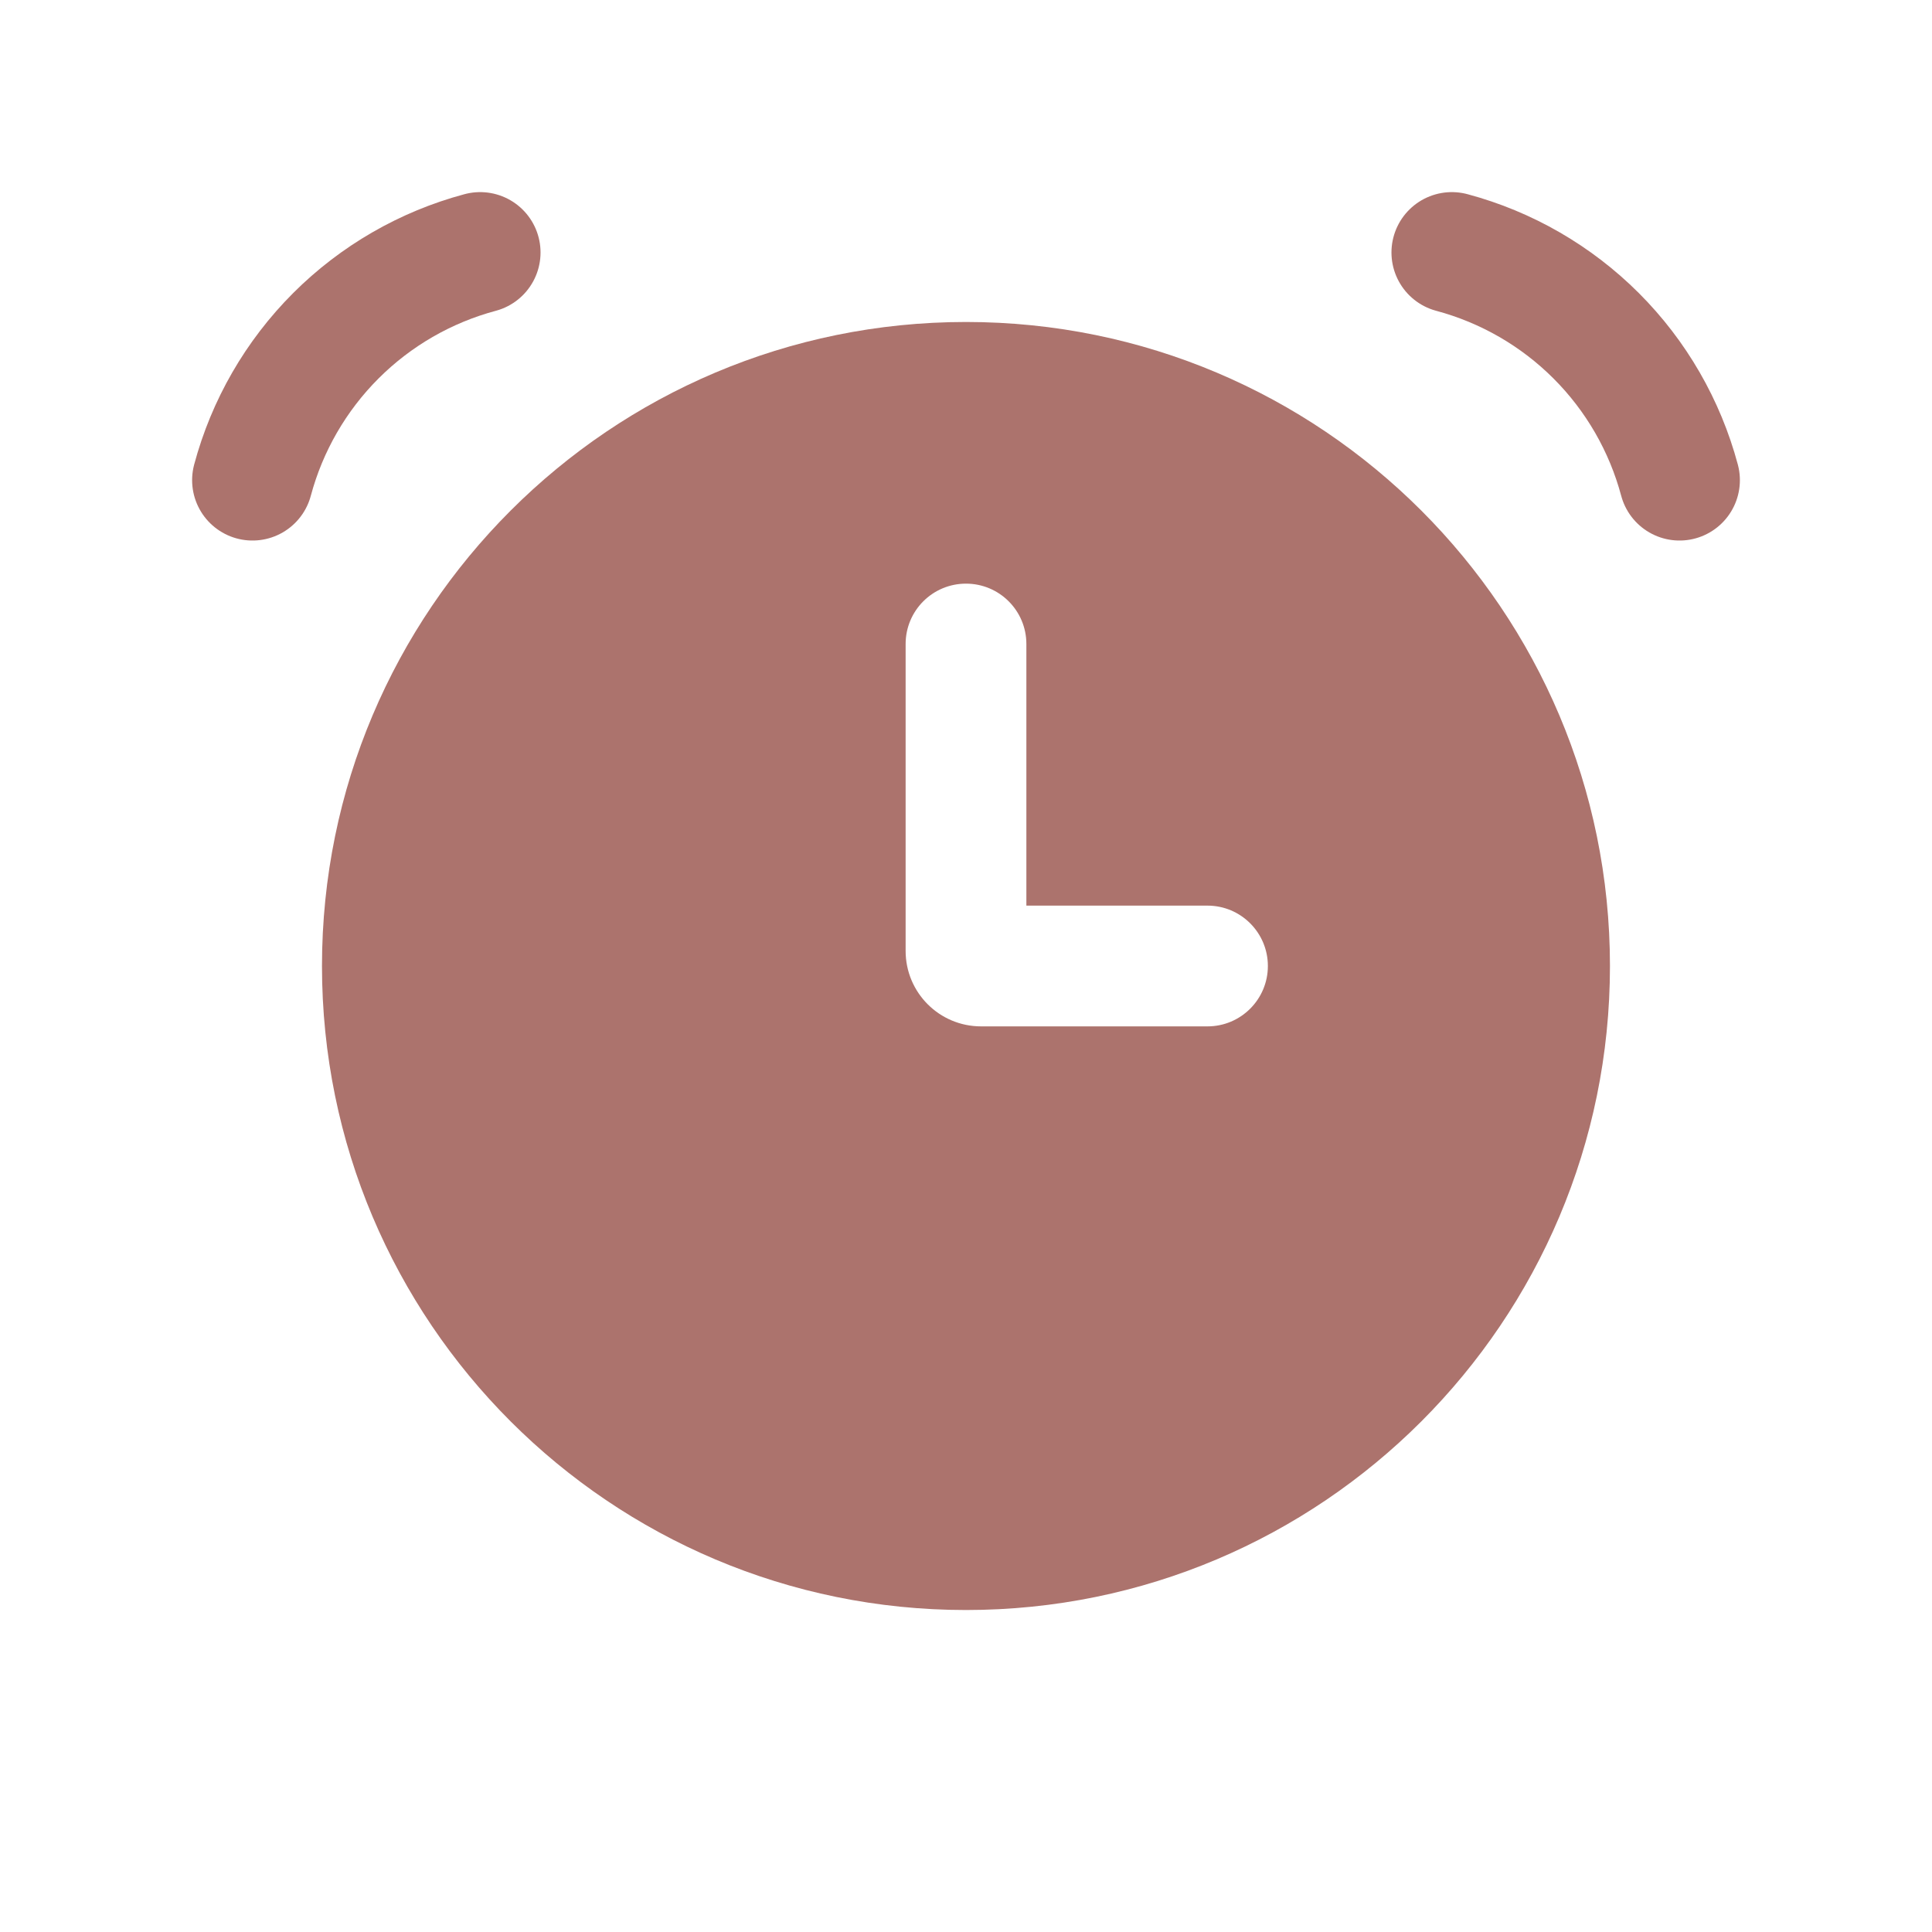
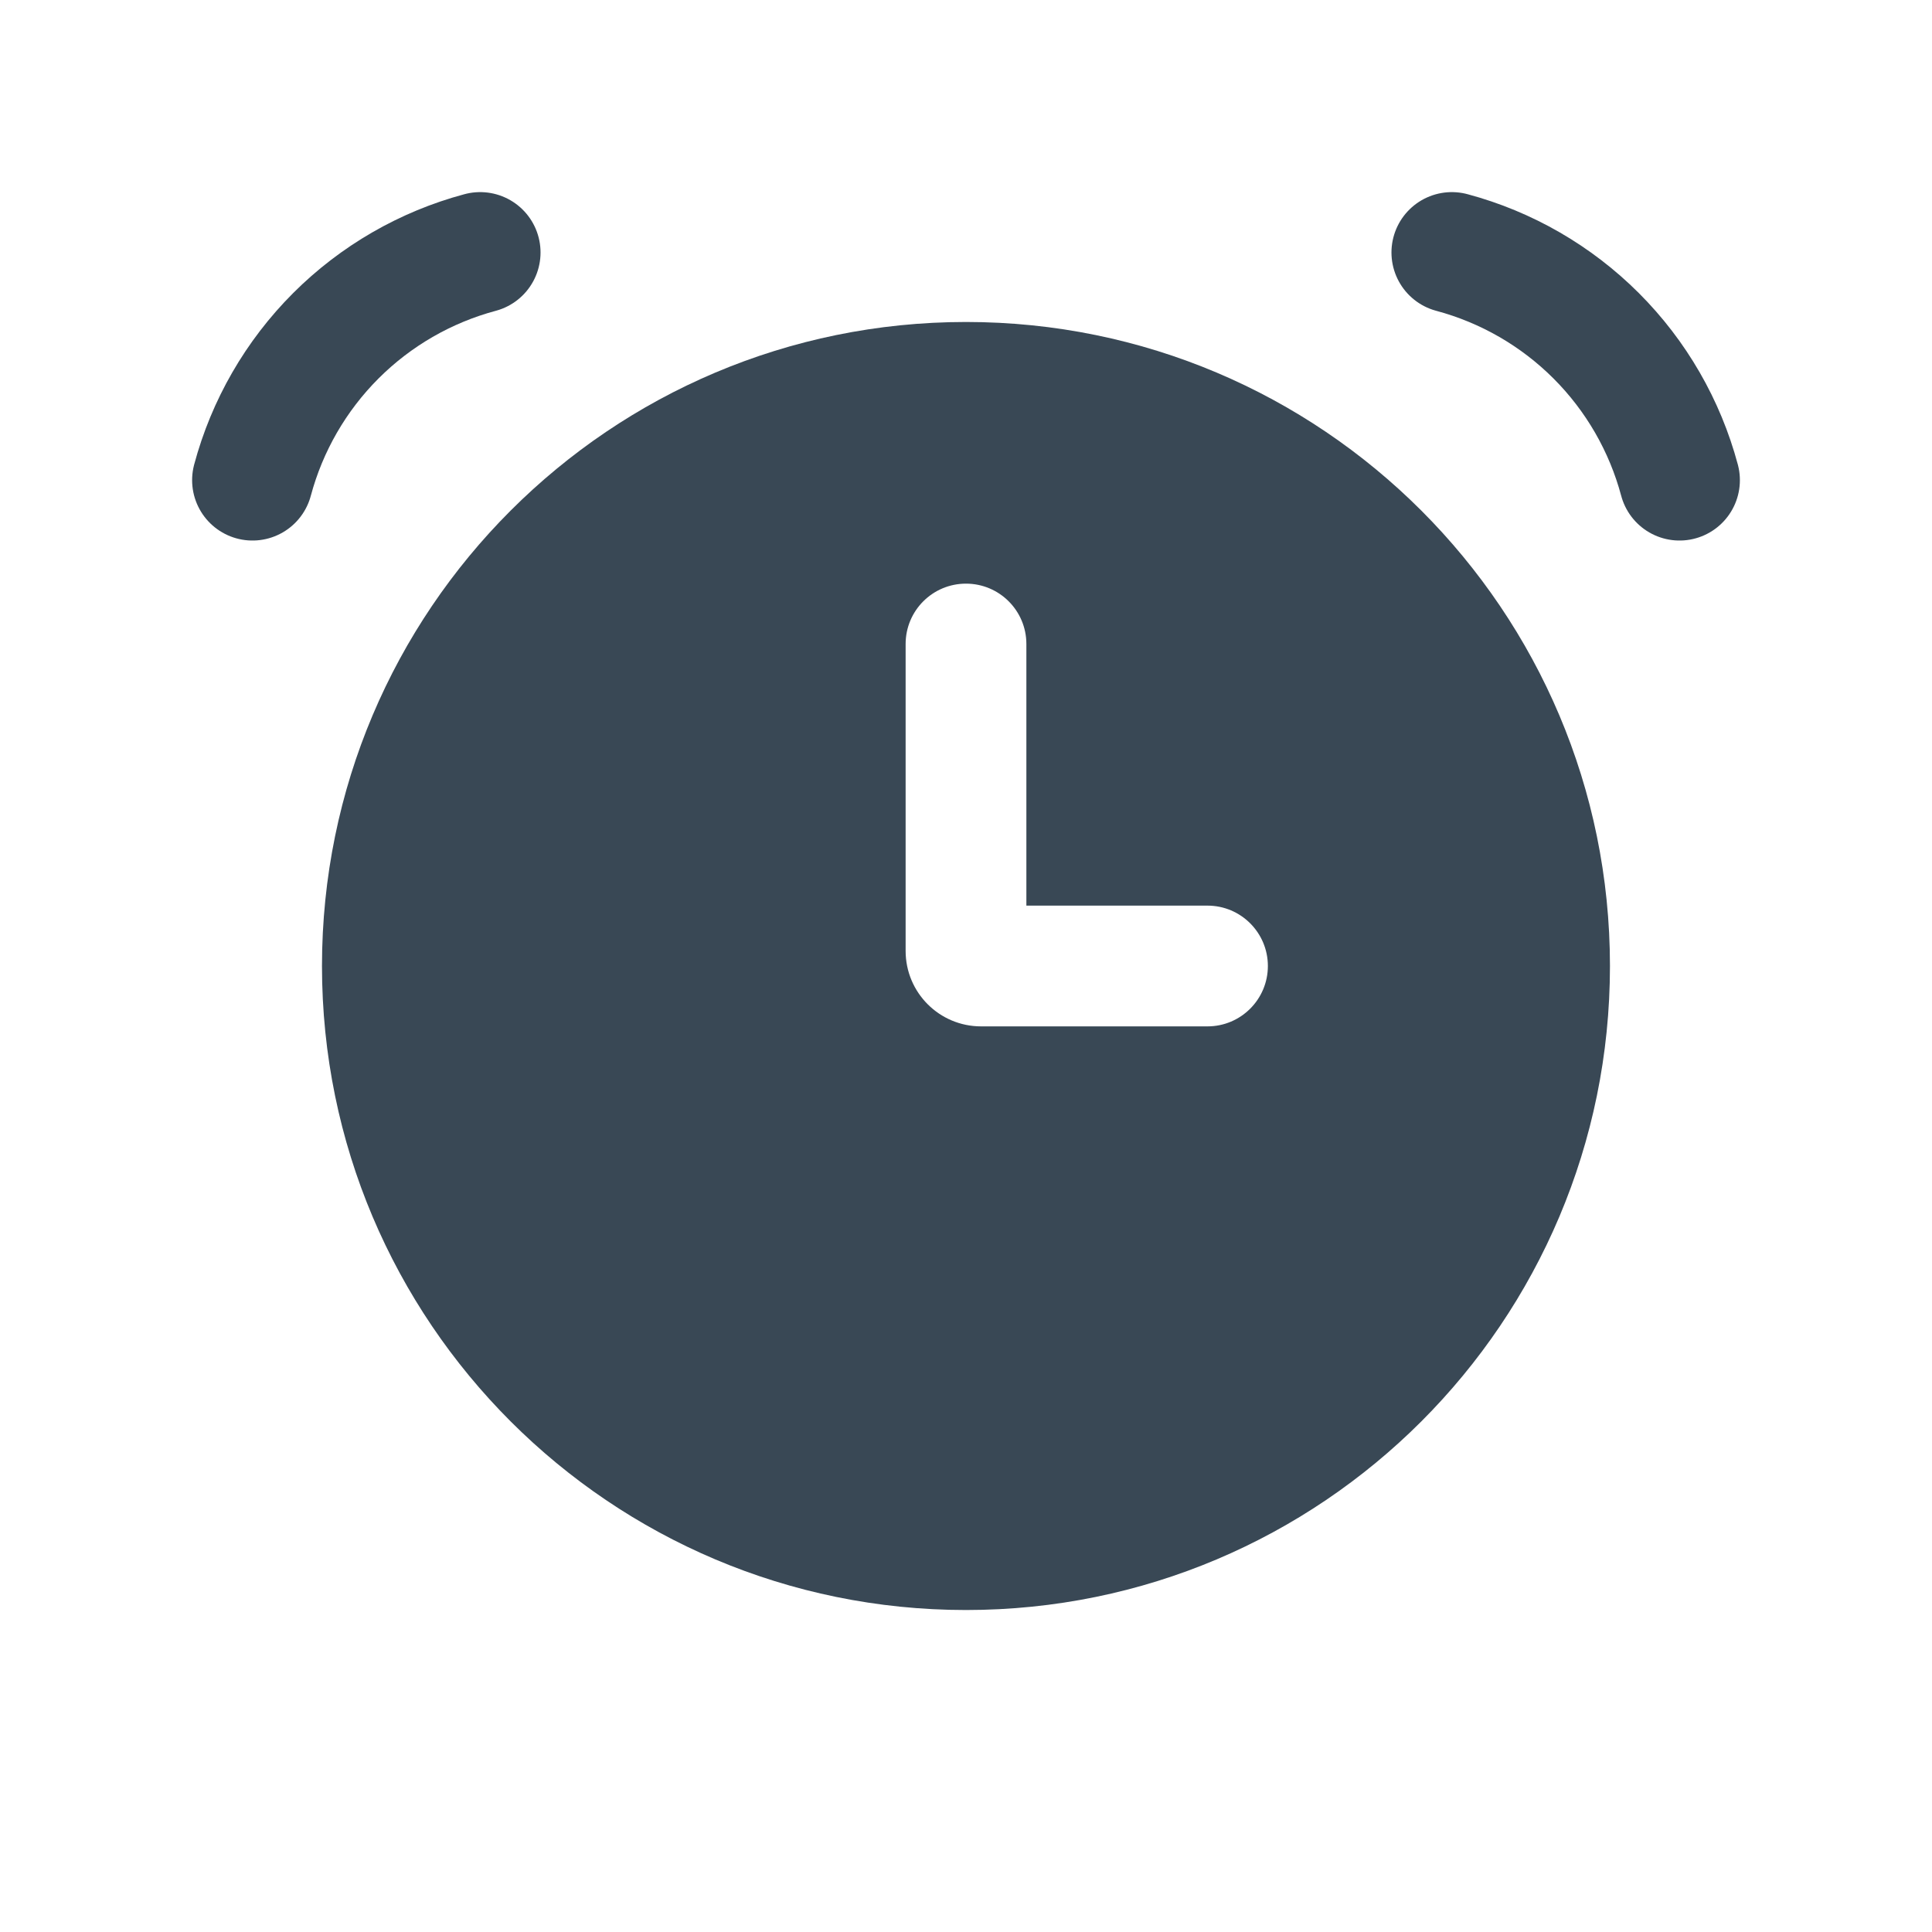
<svg xmlns="http://www.w3.org/2000/svg" width="32" height="32" viewBox="0 0 32 32" fill="none">
  <g id="Clock_fill">
-     <path id="Ellipse 55" d="M7.953 4.182C7.049 4.424 6.224 4.9 5.562 5.562C4.9 6.224 4.424 7.049 4.182 7.953" stroke="#AC736D" stroke-width="2" stroke-linecap="round" />
-     <path id="Ellipse 56" d="M24.047 4.182C24.951 4.424 25.776 4.9 26.438 5.562C27.1 6.224 27.576 7.049 27.818 7.953" stroke="#AC736D" stroke-width="2" stroke-linecap="round" />
-     <path id="Subtract" fill-rule="evenodd" clip-rule="evenodd" d="M16 26.667C21.891 26.667 26.666 21.891 26.666 16C26.666 10.109 21.891 5.333 16 5.333C10.109 5.333 5.333 10.109 5.333 16C5.333 21.891 10.109 26.667 16 26.667ZM17 10.667C17 10.114 16.552 9.667 16 9.667C15.447 9.667 15 10.114 15 10.667V15.75C15 16.441 15.559 17 16.25 17H20C20.552 17 21 16.552 21 16C21 15.448 20.552 15 20 15H17V10.667Z" fill="#AC736D" />
+     <path id="Ellipse 55" d="M7.953 4.182C7.049 4.424 6.224 4.9 5.562 5.562C4.9 6.224 4.424 7.049 4.182 7.953" stroke="#394855" stroke-width="2" stroke-linecap="round" />
+     <path id="Ellipse 56" d="M24.047 4.182C24.951 4.424 25.776 4.9 26.438 5.562C27.1 6.224 27.576 7.049 27.818 7.953" stroke="#394855" stroke-width="2" stroke-linecap="round" />
+     <path id="Subtract" fill-rule="evenodd" clip-rule="evenodd" d="M16 26.667C21.891 26.667 26.666 21.891 26.666 16C26.666 10.109 21.891 5.333 16 5.333C10.109 5.333 5.333 10.109 5.333 16C5.333 21.891 10.109 26.667 16 26.667ZM17 10.667C17 10.114 16.552 9.667 16 9.667C15.447 9.667 15 10.114 15 10.667V15.75C15 16.441 15.559 17 16.25 17H20C20.552 17 21 16.552 21 16C21 15.448 20.552 15 20 15H17V10.667Z" fill="#394855" />
  </g>
</svg>
